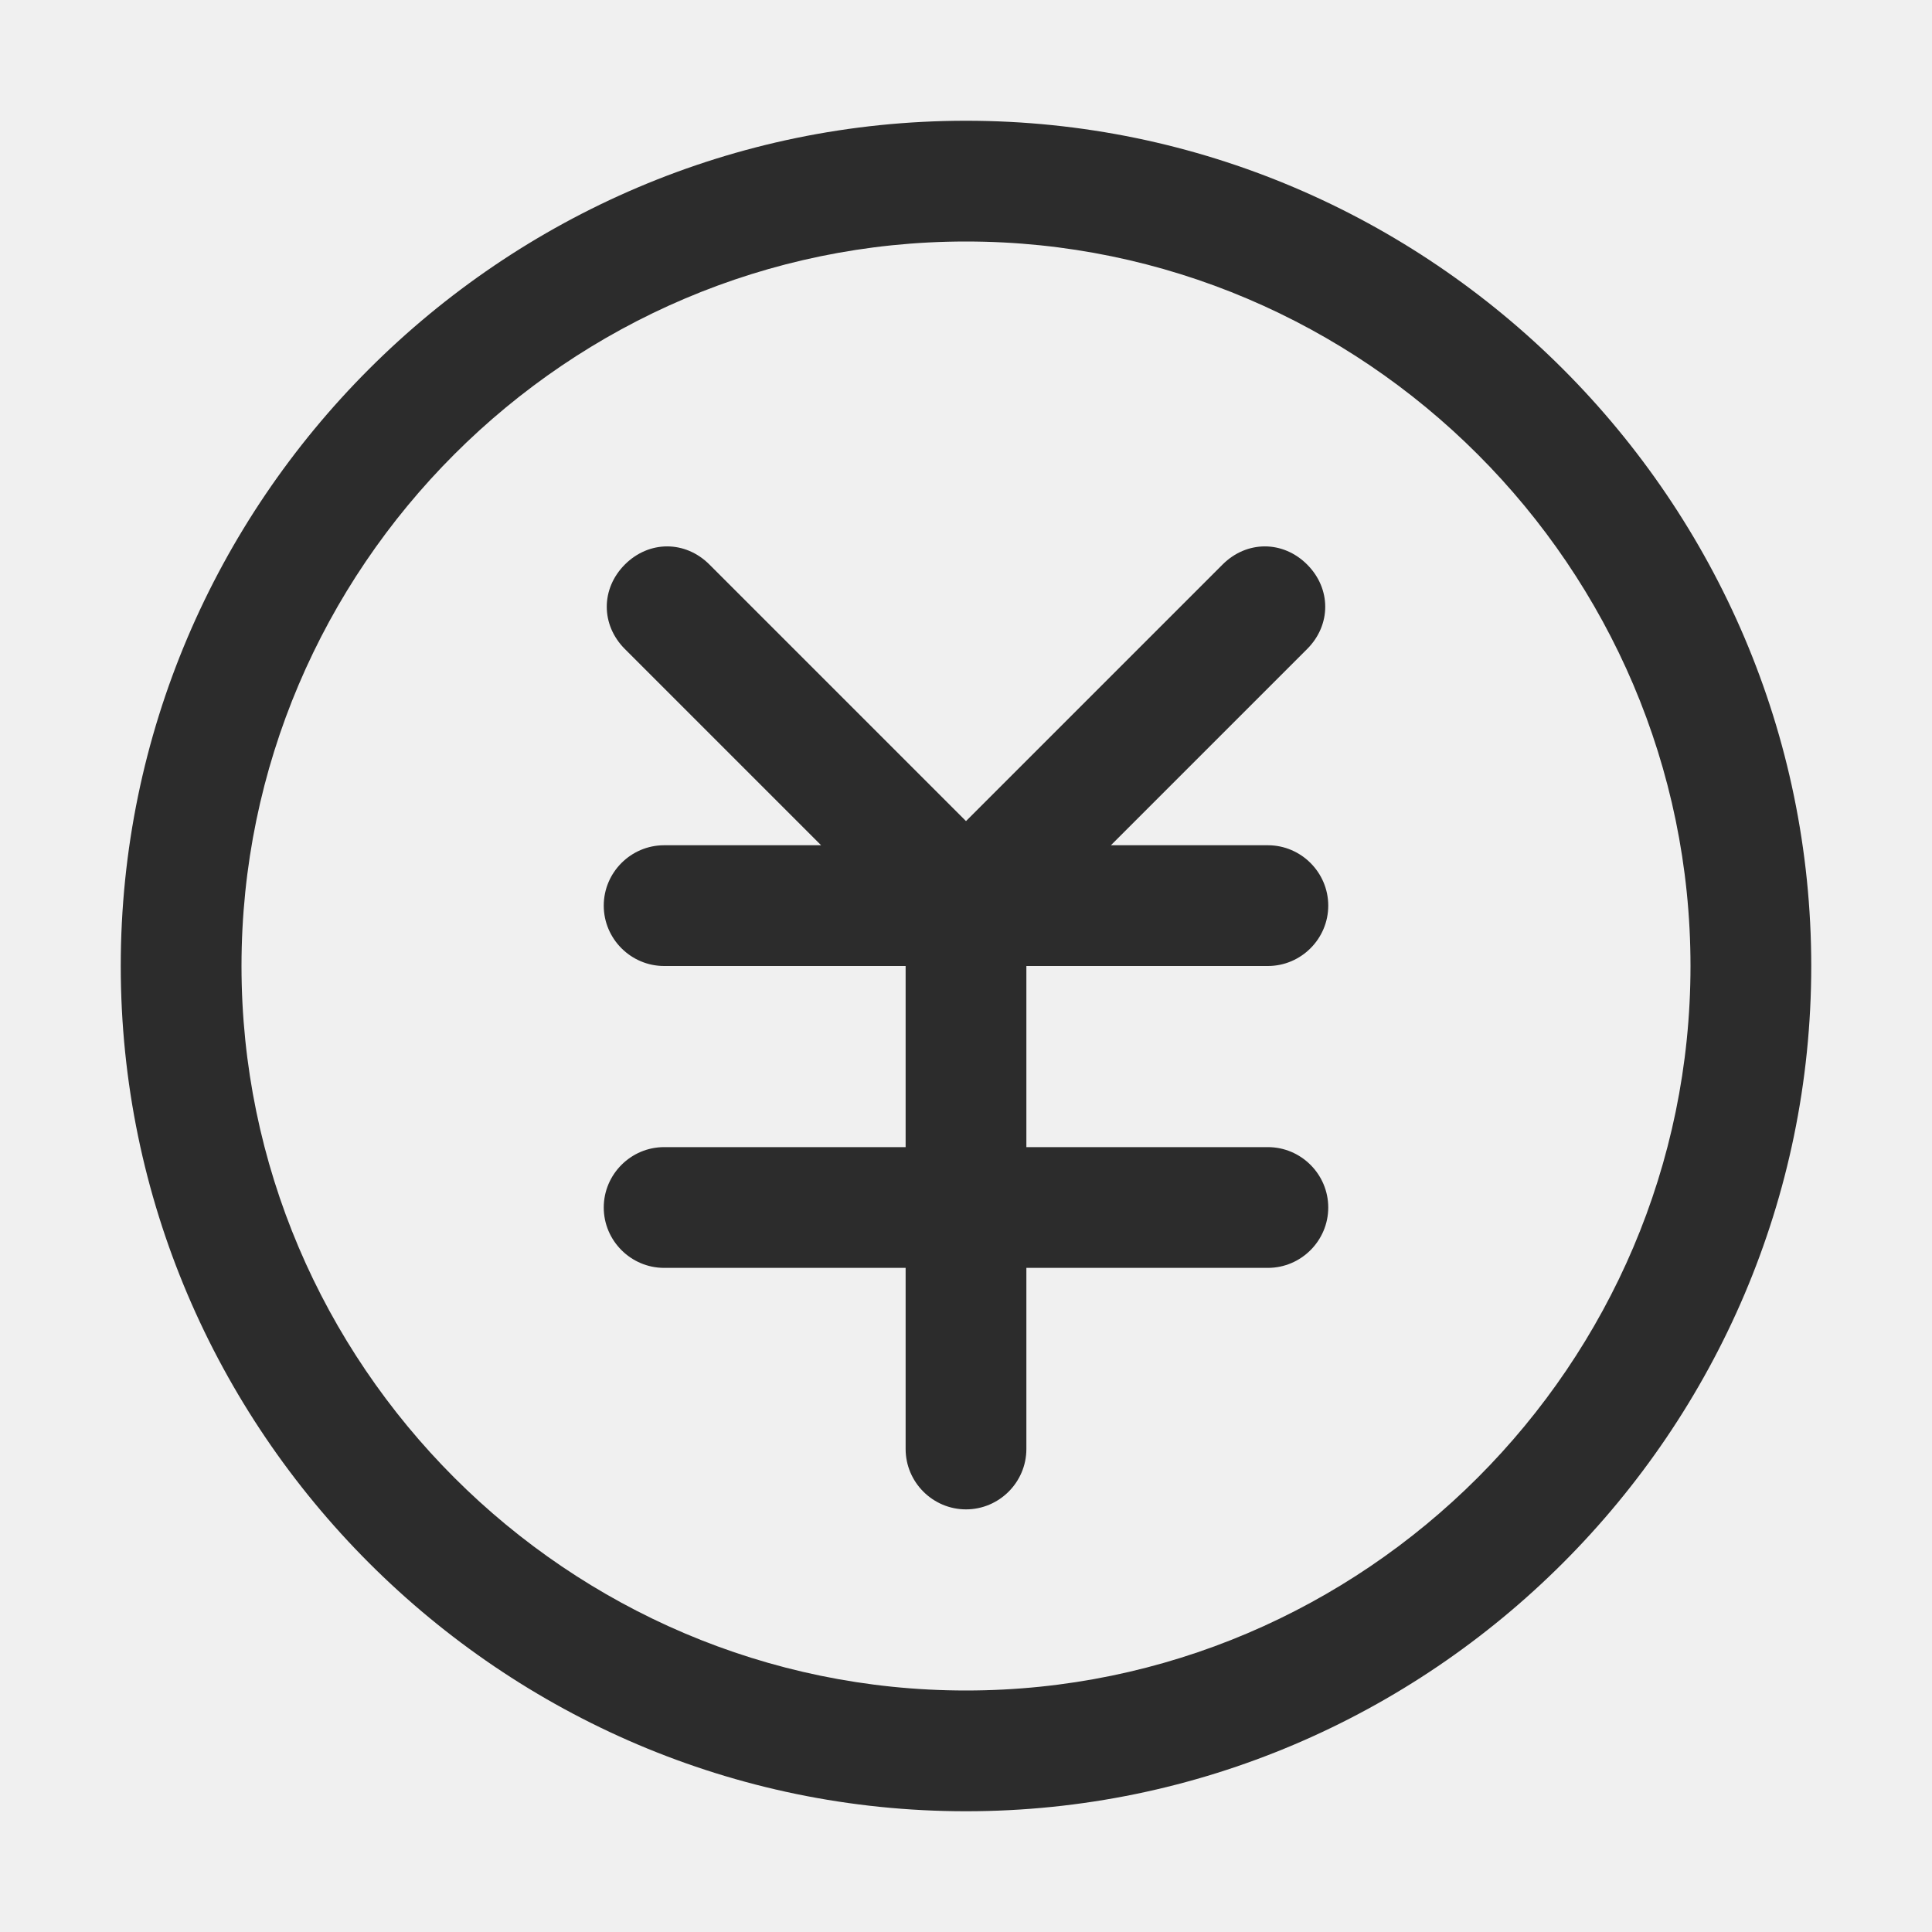
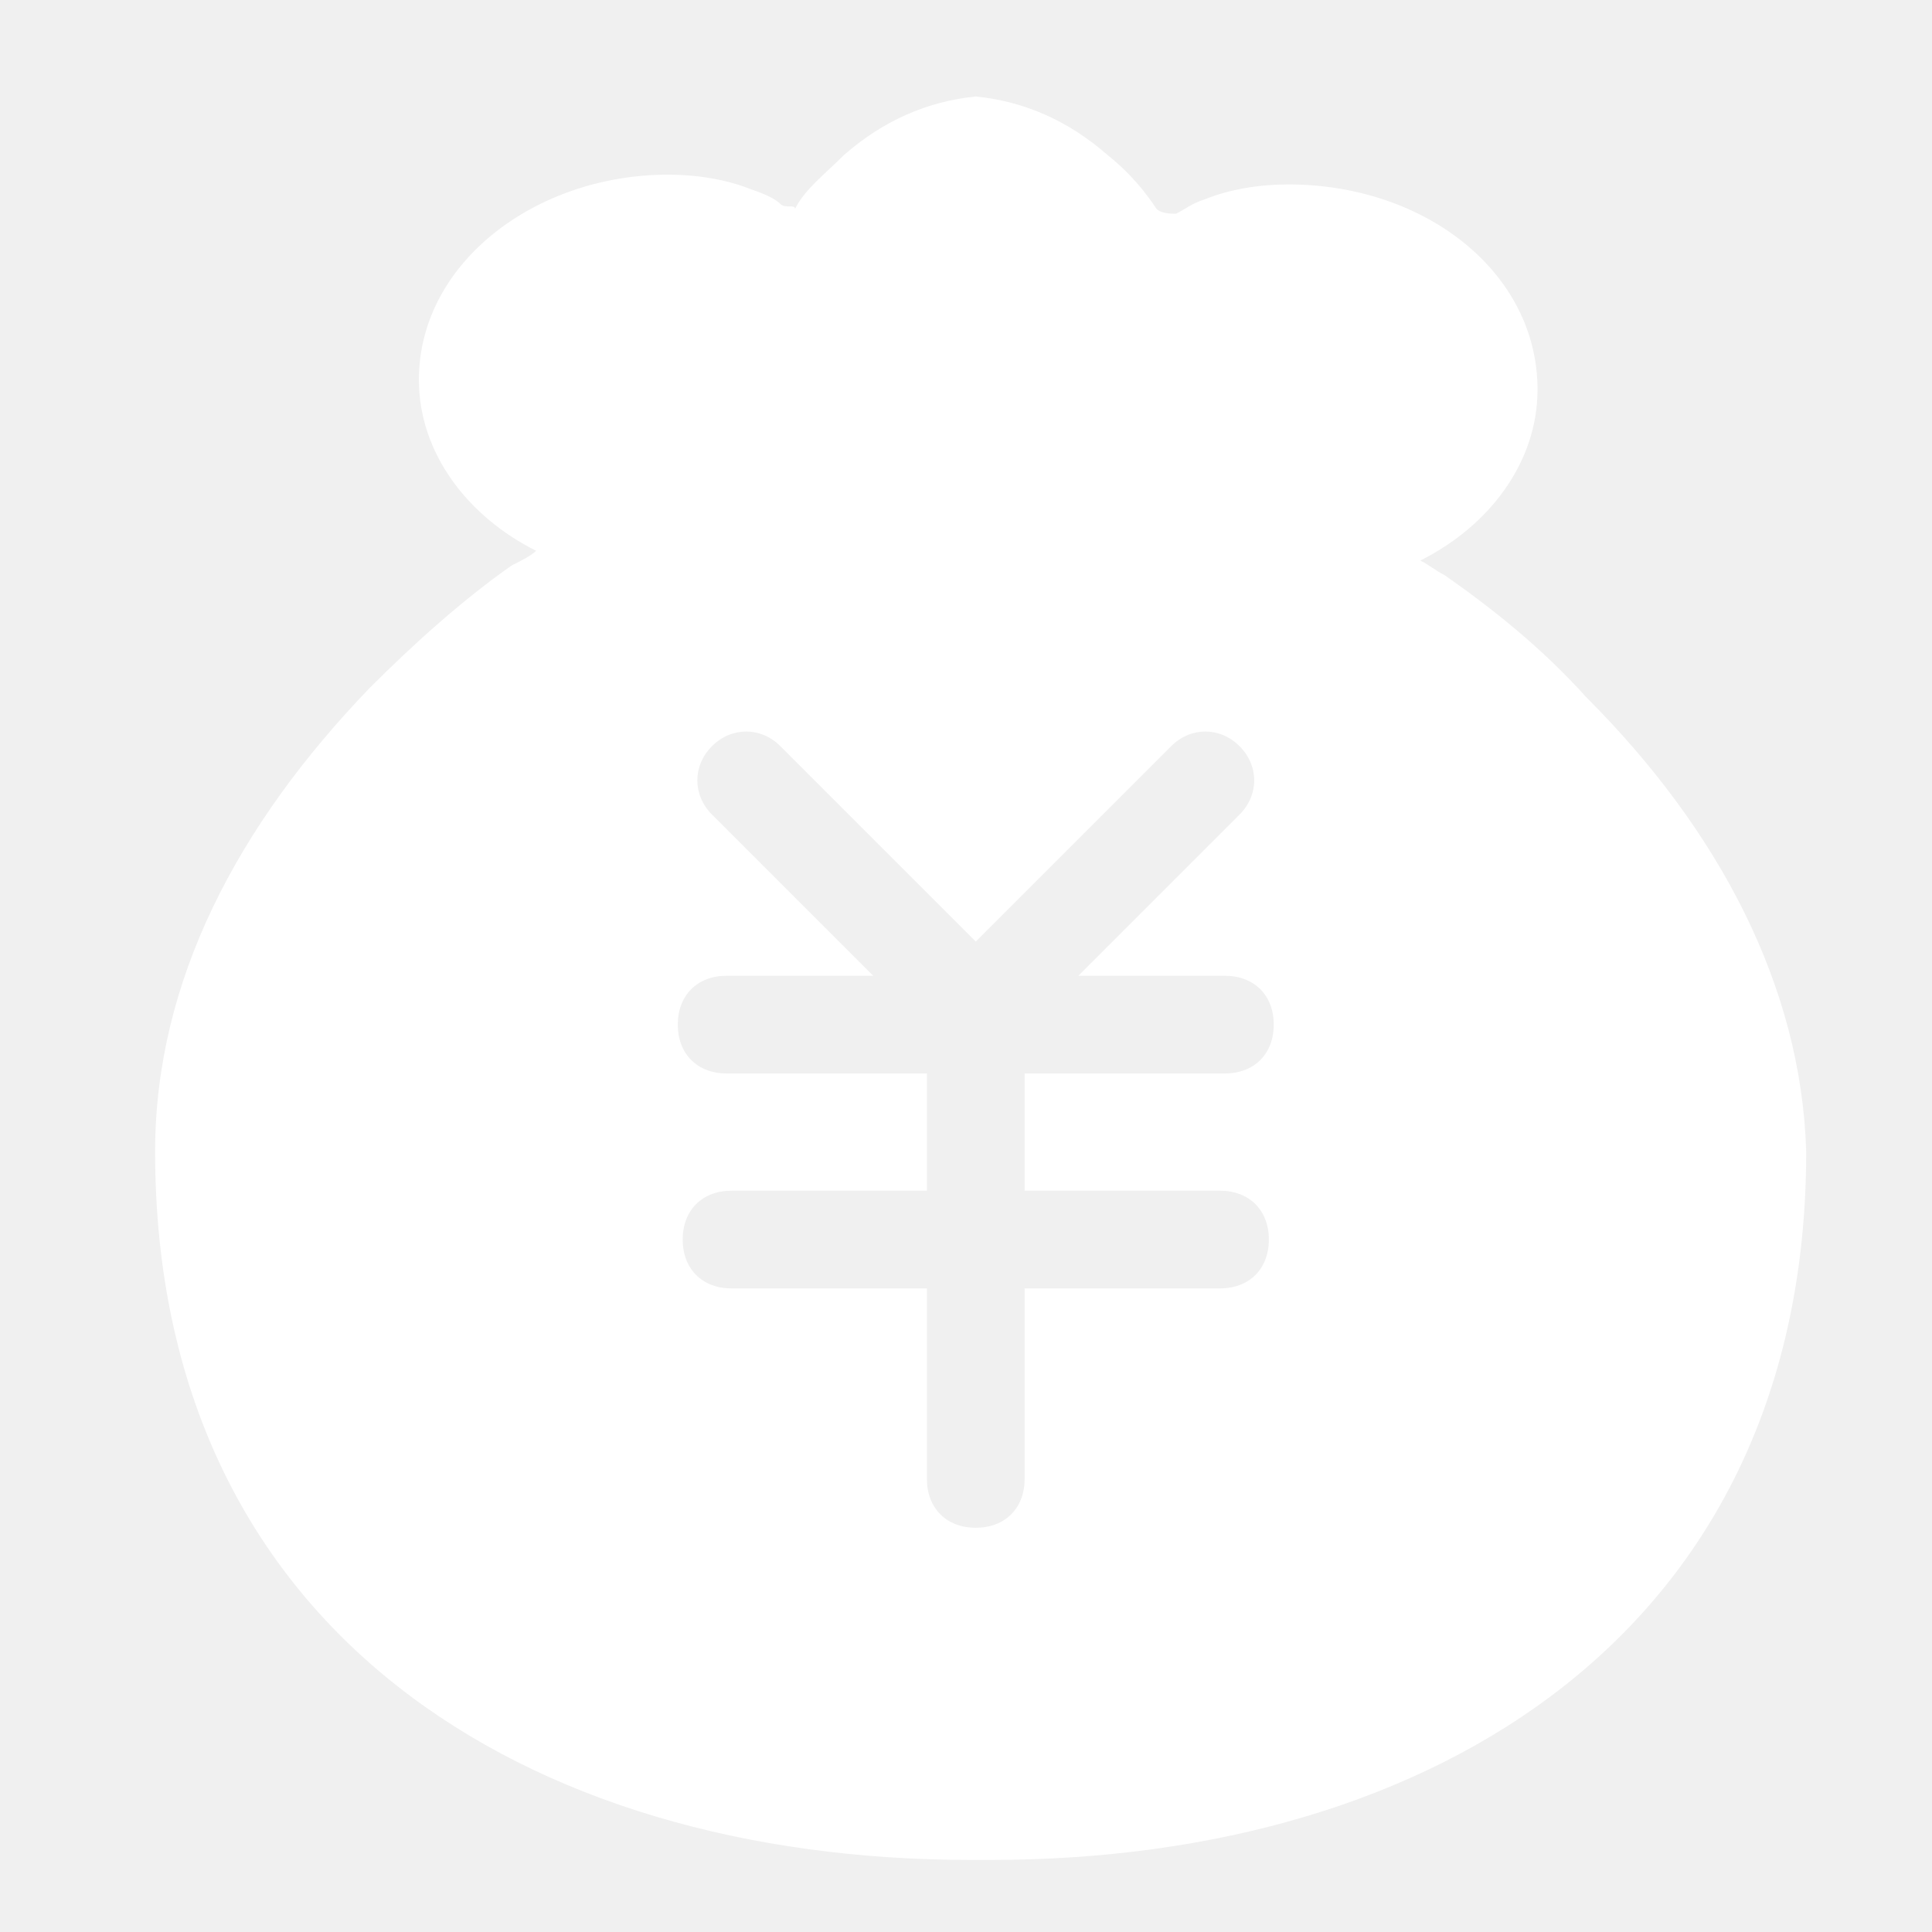
- <svg xmlns="http://www.w3.org/2000/svg" t="1560428827546" class="icon" style="" viewBox="0 0 1024 1024" version="1.1" p-id="3386" width="16" height="16">
+ <svg xmlns="http://www.w3.org/2000/svg" t="1561035426023" class="icon" viewBox="0 0 1024 1024" version="1.1" p-id="1827" width="16" height="16">
  <defs>
    <style type="text/css" />
  </defs>
-   <path d="M512 960C265.6 960 64 758.4 64 512S265.6 64 512 64s448 201.6 448 448-201.6 448-448 448z m0-832c-211.2 0-384 172.8-384 384s172.8 384 384 384 384-172.8 384-384-172.8-384-384-384z m0 672c-17.6 0-32-14.4-32-32V480c0-17.6 14.4-32 32-32s32 14.4 32 32v288c0 17.6-14.4 32-32 32z m160-128H352c-17.6 0-32-14.4-32-32s14.4-32 32-32h320c17.6 0 32 14.4 32 32s-14.4 32-32 32z m0-160H352c-17.6 0-32-14.4-32-32s14.4-32 32-32h320c17.6 0 32 14.4 32 32s-14.4 32-32 32z m-160 0c-8 0-16-3.2-22.4-9.6L331.2 344c-12.8-12.8-12.8-32 0-44.8 12.8-12.8 32-12.8 44.8 0l158.4 158.4c12.8 12.8 12.8 32 0 44.8-6.4 6.4-14.4 9.6-22.4 9.6z m0 0c-8 0-16-3.2-22.4-9.6-12.8-12.8-12.8-32 0-44.8L648 299.2c12.8-12.8 32-12.8 44.8 0 12.8 12.8 12.8 32 0 44.8L534.4 502.4C528 508.8 520 512 512 512z" p-id="3387" fill="#2c2c2c" />
+   <path d="M840.813 369.601c-23.302-25.891-49.192-46.603-75.083-64.727-5.178-2.589-7.767-5.178-12.945-7.767 36.247-18.124 62.138-51.782 62.138-90.618 0-62.138-59.549-108.741-132.043-108.741-15.534 0-31.069 2.589-44.014 7.767-7.767 2.589-10.356 5.178-15.534 7.767-2.589 0-7.767 0-10.356-2.589-5.178-7.767-12.945-18.124-25.891-28.48-20.713-18.124-44.014-28.48-69.905-31.069-25.891 2.589-49.192 12.945-69.905 31.069-10.356 10.356-20.713 18.124-25.891 28.48 0-2.589-5.178 0-7.767-2.589-2.589-2.589-7.767-5.178-15.534-7.767-12.945-5.178-28.48-7.767-44.014-7.767-69.905 0-132.043 46.603-132.043 108.741 0 38.836 25.891 72.494 62.138 90.618-2.589 2.589-7.767 5.178-12.945 7.767-25.891 18.124-51.782 41.425-75.083 64.727-69.905 72.494-113.919 155.345-113.919 245.962 0 253.73 196.77 375.416 432.376 375.416h10.356c235.606 0 432.376-121.687 432.376-375.416-2.589-88.029-46.603-170.879-116.508-240.784z m-194.181 261.497c15.534 0 25.891 10.356 25.891 25.891s-10.356 25.891-25.891 25.891h-103.563V783.853c0 15.534-10.356 25.891-25.891 25.891s-25.891-10.356-25.891-25.891v-100.974h-103.563c-15.534 0-25.891-10.356-25.891-25.891s10.356-25.891 25.891-25.891h103.563v-62.138h-106.152c-15.534 0-25.891-10.356-25.891-25.891s10.356-25.891 25.891-25.891h77.672l-85.44-85.44c-10.356-10.356-10.356-25.891 0-36.247s25.891-10.356 36.247 0l103.563 103.563 103.563-103.563c10.356-10.356 25.891-10.356 36.247 0s10.356 25.891 0 36.247l-85.44 85.44h77.672c15.534 0 25.891 10.356 25.891 25.891s-10.356 25.891-25.891 25.891h-106.152v62.138h103.563z" fill="#ffffff" p-id="1828" />
</svg>
